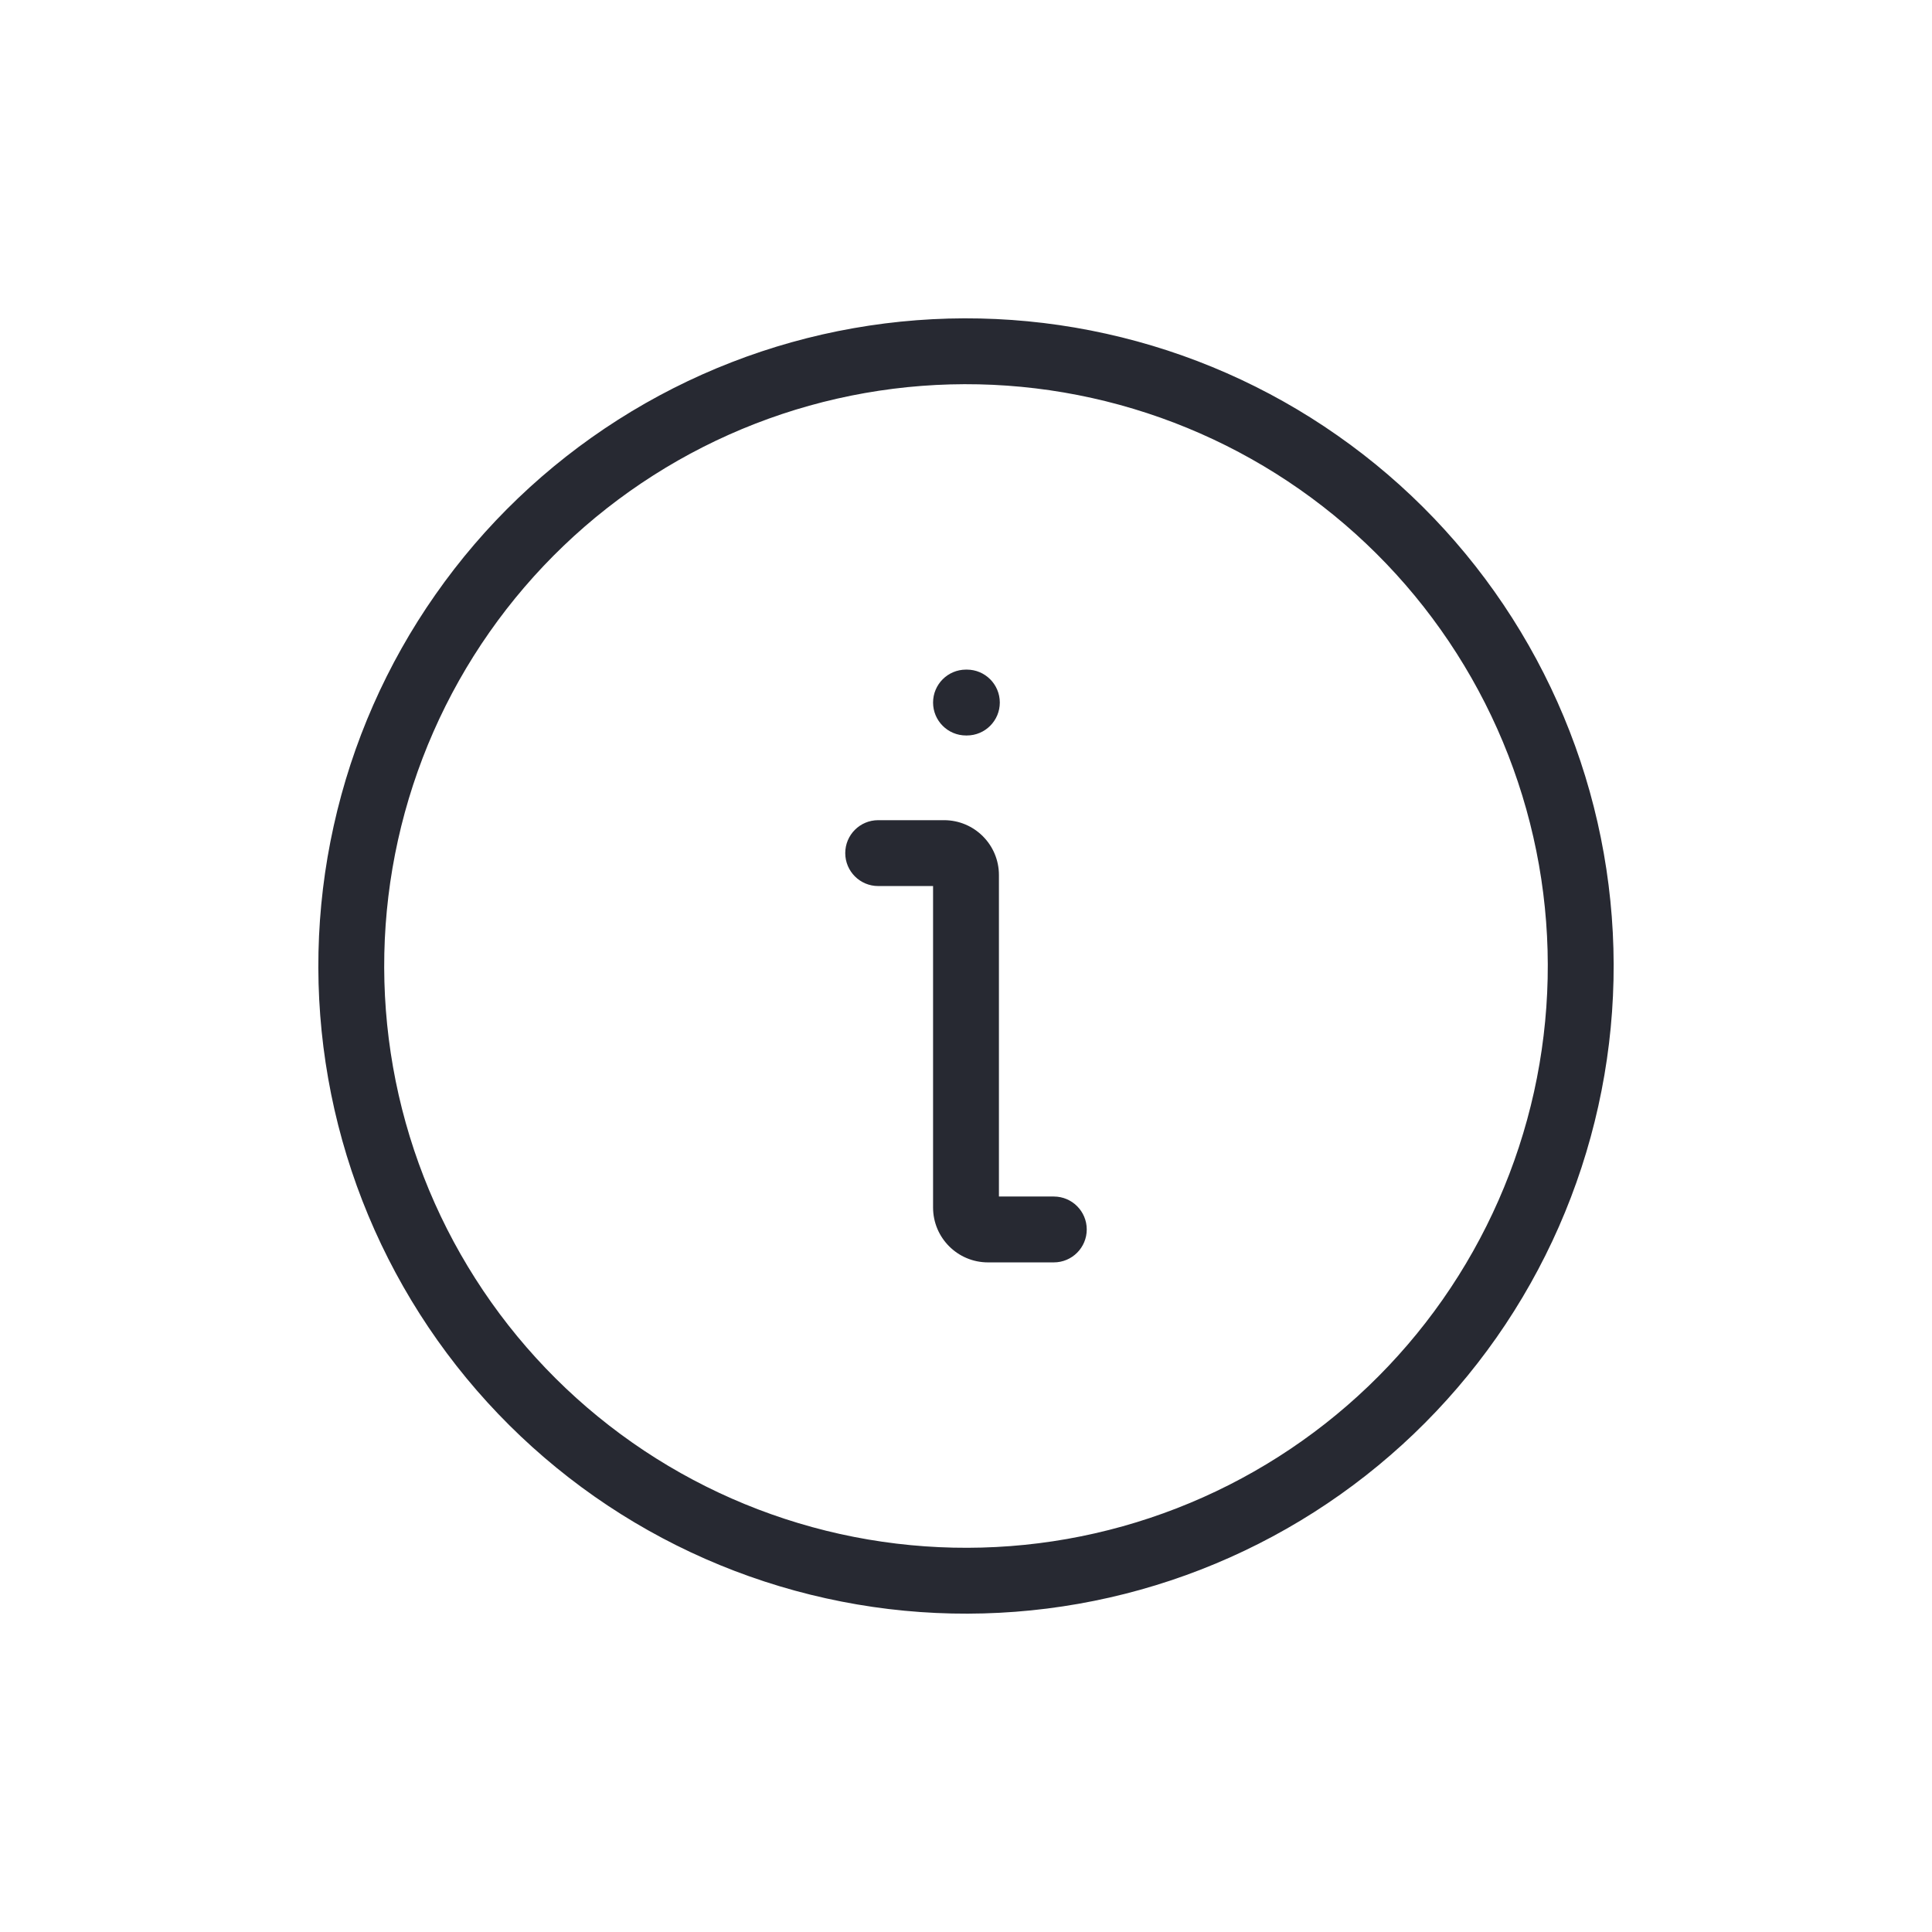
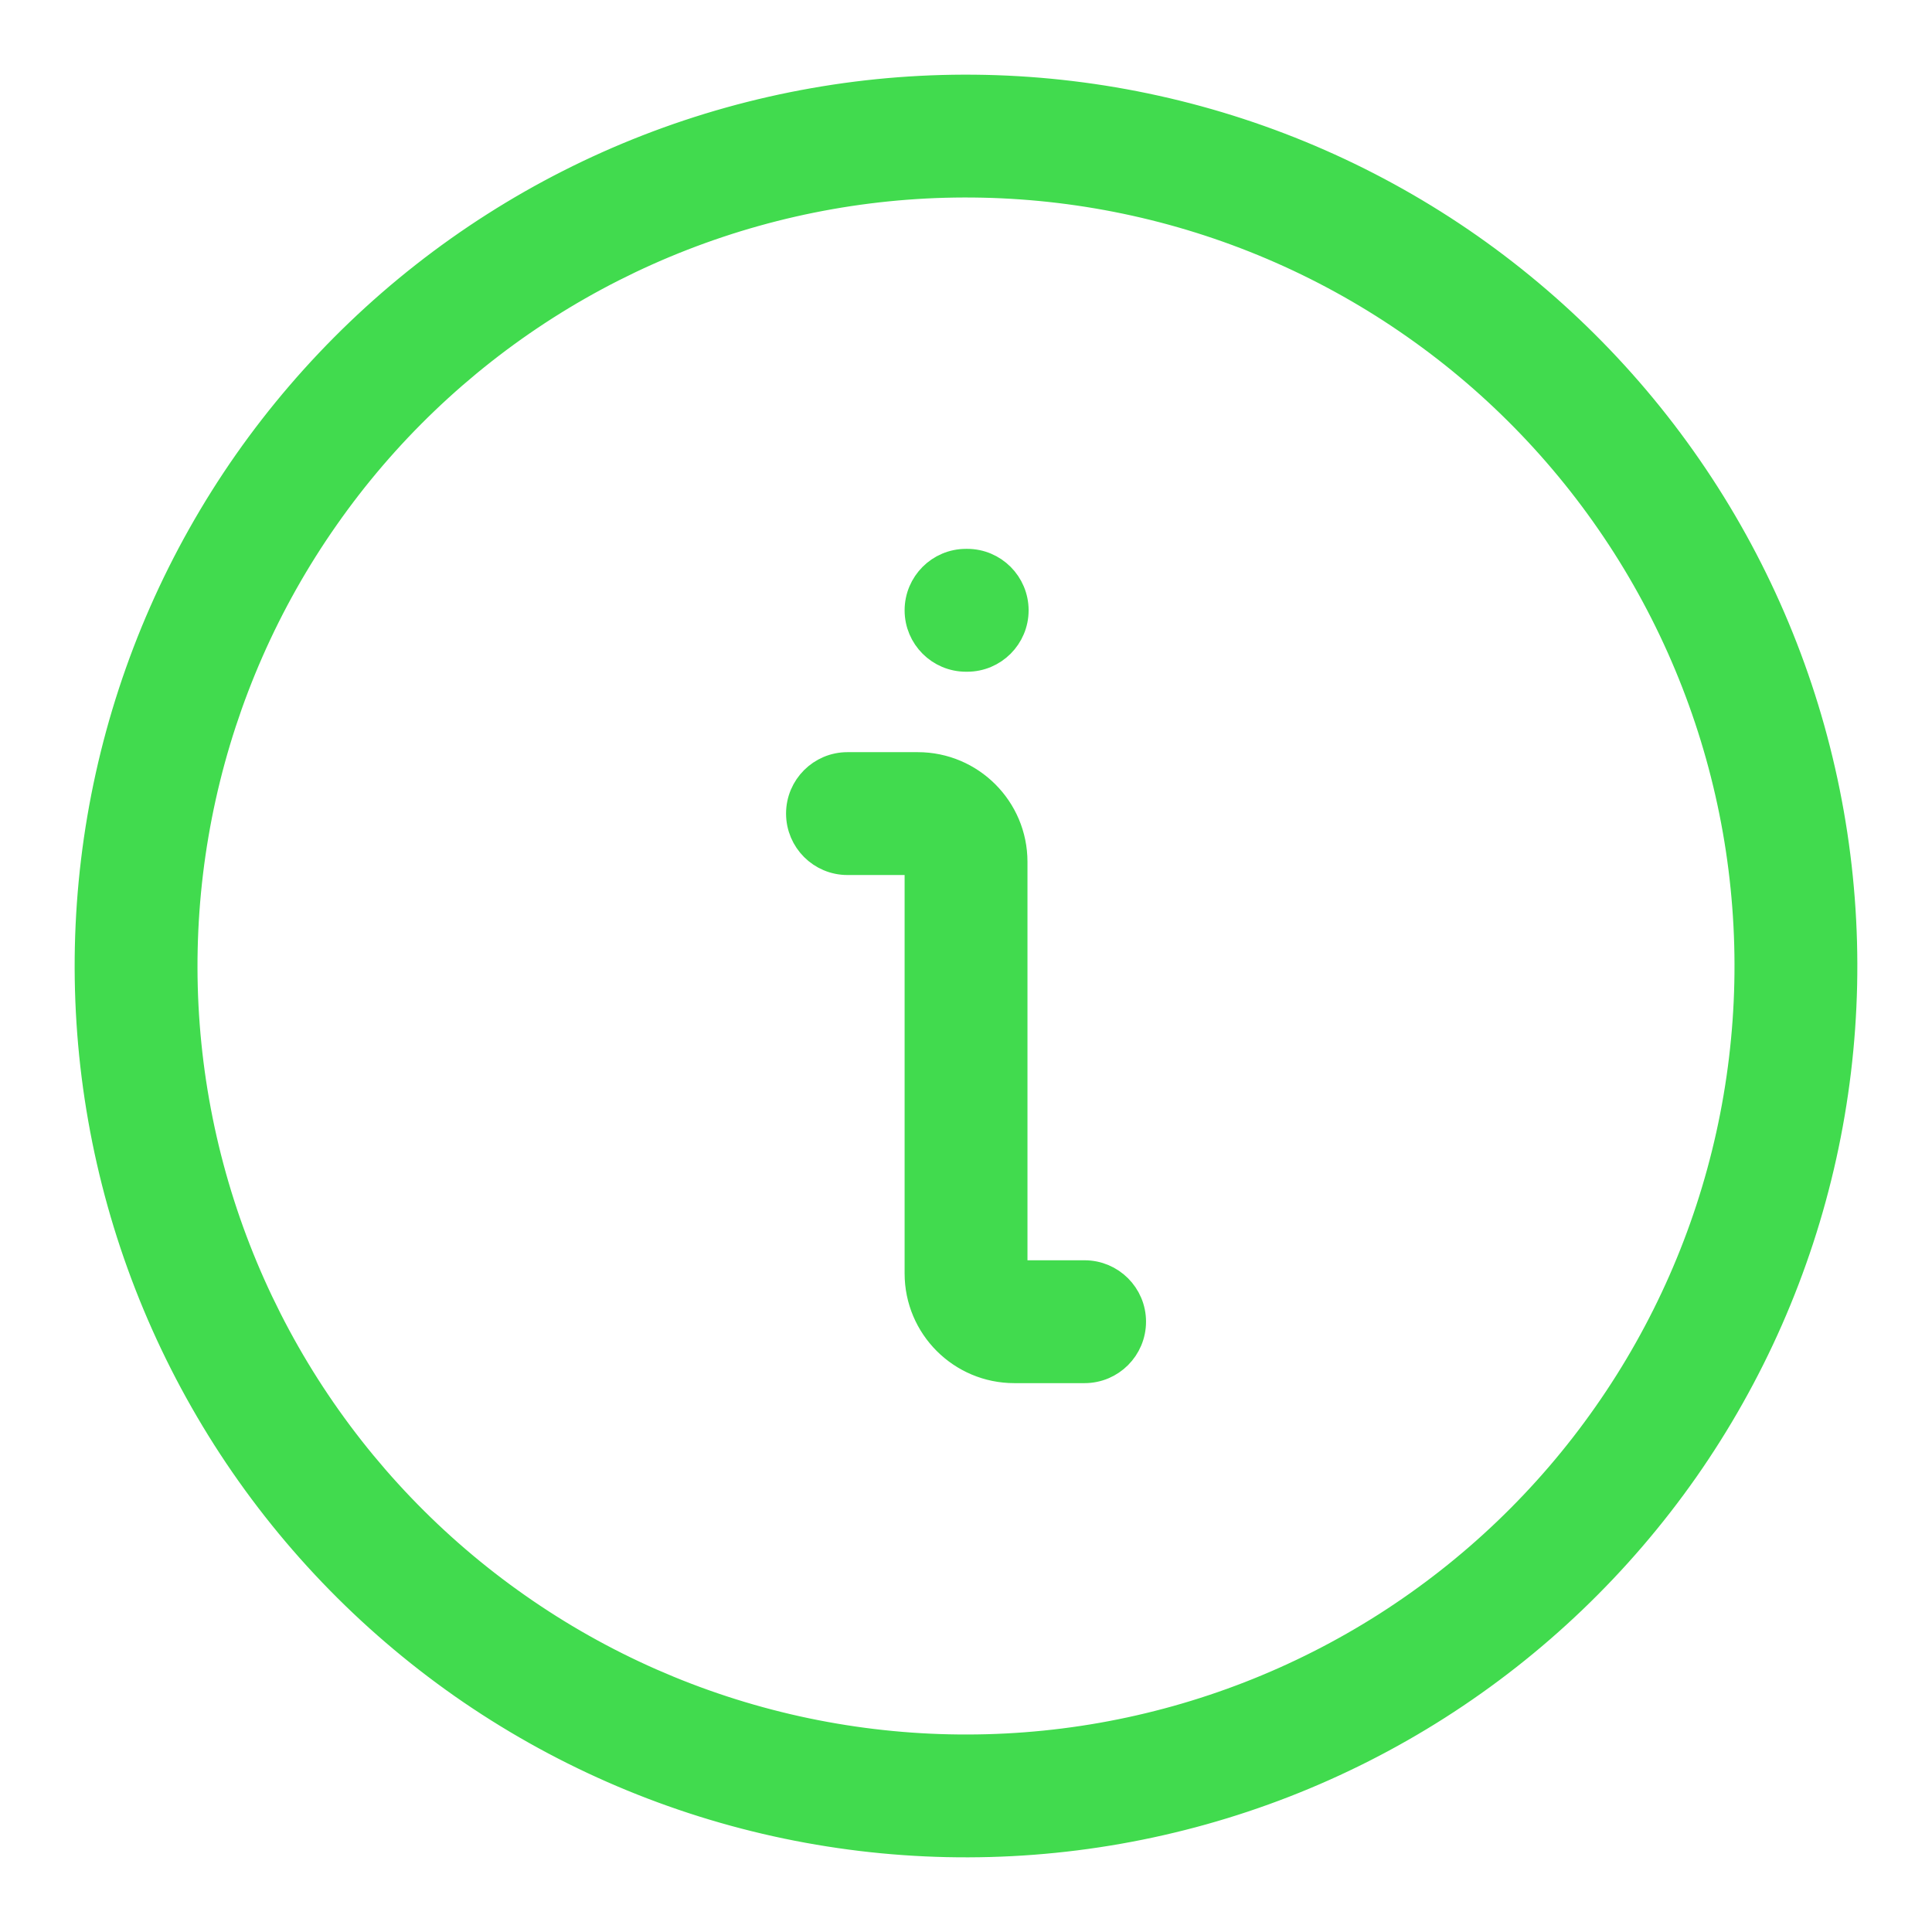
- <svg xmlns="http://www.w3.org/2000/svg" viewBox="0 0 44 44" fill="none">
-   <path fill-rule="evenodd" clip-rule="evenodd" d="M21.25 16C21.25 15.586 21.586 15.25 22 15.25H22.02C22.434 15.25 22.77 15.586 22.77 16C22.77 16.414 22.434 16.75 22.02 16.75H22C21.586 16.75 21.25 16.414 21.25 16ZM19.25 19.429C19.25 19.014 19.586 18.679 20 18.679H21.5C22.19 18.679 22.75 19.238 22.75 19.929V27.25H24C24.414 27.25 24.75 27.586 24.75 28C24.75 28.414 24.414 28.75 24 28.75H22.5C21.81 28.75 21.25 28.19 21.25 27.5V20.179H20C19.586 20.179 19.25 19.843 19.25 19.429Z" fill="#272932" />
-   <path fill-rule="evenodd" clip-rule="evenodd" d="M19.699 8.951C21.413 8.649 23.169 8.687 24.868 9.064C26.567 9.441 28.174 10.148 29.6 11.146C31.025 12.144 32.24 13.413 33.175 14.881C34.11 16.348 34.747 17.986 35.049 19.699C35.351 21.413 35.312 23.169 34.936 24.868C34.559 26.567 33.852 28.175 32.854 29.6C31.856 31.025 30.587 32.24 29.119 33.175C27.652 34.11 26.014 34.747 24.301 35.049C22.587 35.351 20.831 35.312 19.132 34.936C17.433 34.559 15.825 33.852 14.4 32.854C12.975 31.856 11.76 30.587 10.825 29.119C9.89 27.652 9.253 26.014 8.951 24.301C8.649 22.587 8.687 20.831 9.064 19.132C9.441 17.433 10.148 15.825 11.146 14.4C12.144 12.975 13.413 11.76 14.881 10.825C16.348 9.89 17.986 9.253 19.699 8.951ZM25.192 7.6C23.301 7.18 21.346 7.138 19.439 7.474C17.531 7.81 15.709 8.519 14.075 9.56C12.441 10.601 11.028 11.953 9.918 13.54C8.806 15.126 8.019 16.916 7.6 18.808C7.18 20.699 7.138 22.654 7.474 24.561C7.81 26.469 8.519 28.291 9.56 29.925C10.601 31.559 11.953 32.971 13.54 34.083C15.126 35.194 16.916 35.981 18.808 36.4C20.699 36.82 22.654 36.862 24.561 36.526C26.469 36.19 28.291 35.481 29.925 34.44C31.559 33.399 32.971 32.047 34.083 30.46C35.194 28.874 35.981 27.084 36.4 25.192C36.82 23.301 36.862 21.346 36.526 19.439C36.19 17.531 35.481 15.709 34.44 14.075C33.399 12.441 32.047 11.028 30.46 9.918C28.874 8.806 27.084 8.019 25.192 7.6Z" fill="#272932" />
+ <svg xmlns="http://www.w3.org/2000/svg" width="22" height="22" viewBox="0 0 22 22" fill="none">
+   <path fill-rule="evenodd" clip-rule="evenodd" d="M12.927 2.31C11.785 2.057 10.605 2.031 9.454 2.234C8.303 2.437 7.203 2.865 6.217 3.493C5.232 4.121 4.379 4.937 3.709 5.895C3.038 6.852 2.563 7.932 2.31 9.073C2.057 10.215 2.031 11.395 2.234 12.546C2.437 13.697 2.865 14.797 3.493 15.783C4.121 16.768 4.937 17.621 5.895 18.291C6.852 18.962 7.932 19.437 9.073 19.69C10.215 19.943 11.395 19.969 12.546 19.766C13.697 19.563 14.797 19.135 15.783 18.507C16.768 17.879 17.621 17.063 18.291 16.105C18.962 15.148 19.437 14.068 19.69 12.927C19.943 11.785 19.969 10.605 19.766 9.454C19.563 8.303 19.135 7.203 18.507 6.217C17.879 5.232 17.063 4.379 16.105 3.709C15.148 3.038 14.068 2.563 12.927 2.31ZM9.264 1.152C10.557 0.924 11.882 0.953 13.164 1.237C14.447 1.521 15.66 2.055 16.736 2.808C17.811 3.562 18.728 4.519 19.434 5.627C20.14 6.735 20.62 7.97 20.848 9.264C21.076 10.557 21.047 11.882 20.763 13.164C20.479 14.447 19.945 15.66 19.192 16.736C18.438 17.811 17.481 18.728 16.373 19.434C15.265 20.14 14.03 20.62 12.736 20.848C11.443 21.076 10.118 21.047 8.836 20.763C7.554 20.479 6.34 19.945 5.264 19.192C4.189 18.438 3.272 17.481 2.566 16.373C1.861 15.265 1.38 14.03 1.152 12.736C0.924 11.443 0.953 10.118 1.237 8.836C1.521 7.554 2.055 6.34 2.808 5.264C3.562 4.189 4.519 3.272 5.627 2.566C6.735 1.86 7.97 1.38 9.264 1.152ZM11 6.4C10.697 6.4 10.451 6.646 10.451 6.95C10.451 7.253 10.697 7.499 11 7.499H11.014C11.317 7.499 11.563 7.253 11.563 6.95C11.563 6.646 11.317 6.4 11.014 6.4H11ZM9.65 8.715C9.347 8.715 9.101 8.961 9.101 9.264C9.101 9.568 9.347 9.814 9.65 9.814H10.451V14.501C10.451 15.108 10.943 15.6 11.55 15.6H12.35C12.654 15.6 12.9 15.354 12.9 15.05C12.9 14.747 12.654 14.501 12.35 14.501H11.55V9.814C11.55 9.207 11.057 8.715 10.451 8.715H9.65Z" fill="#41DB4E" stroke="#41DB4E" stroke-width="0.3" />
</svg>
